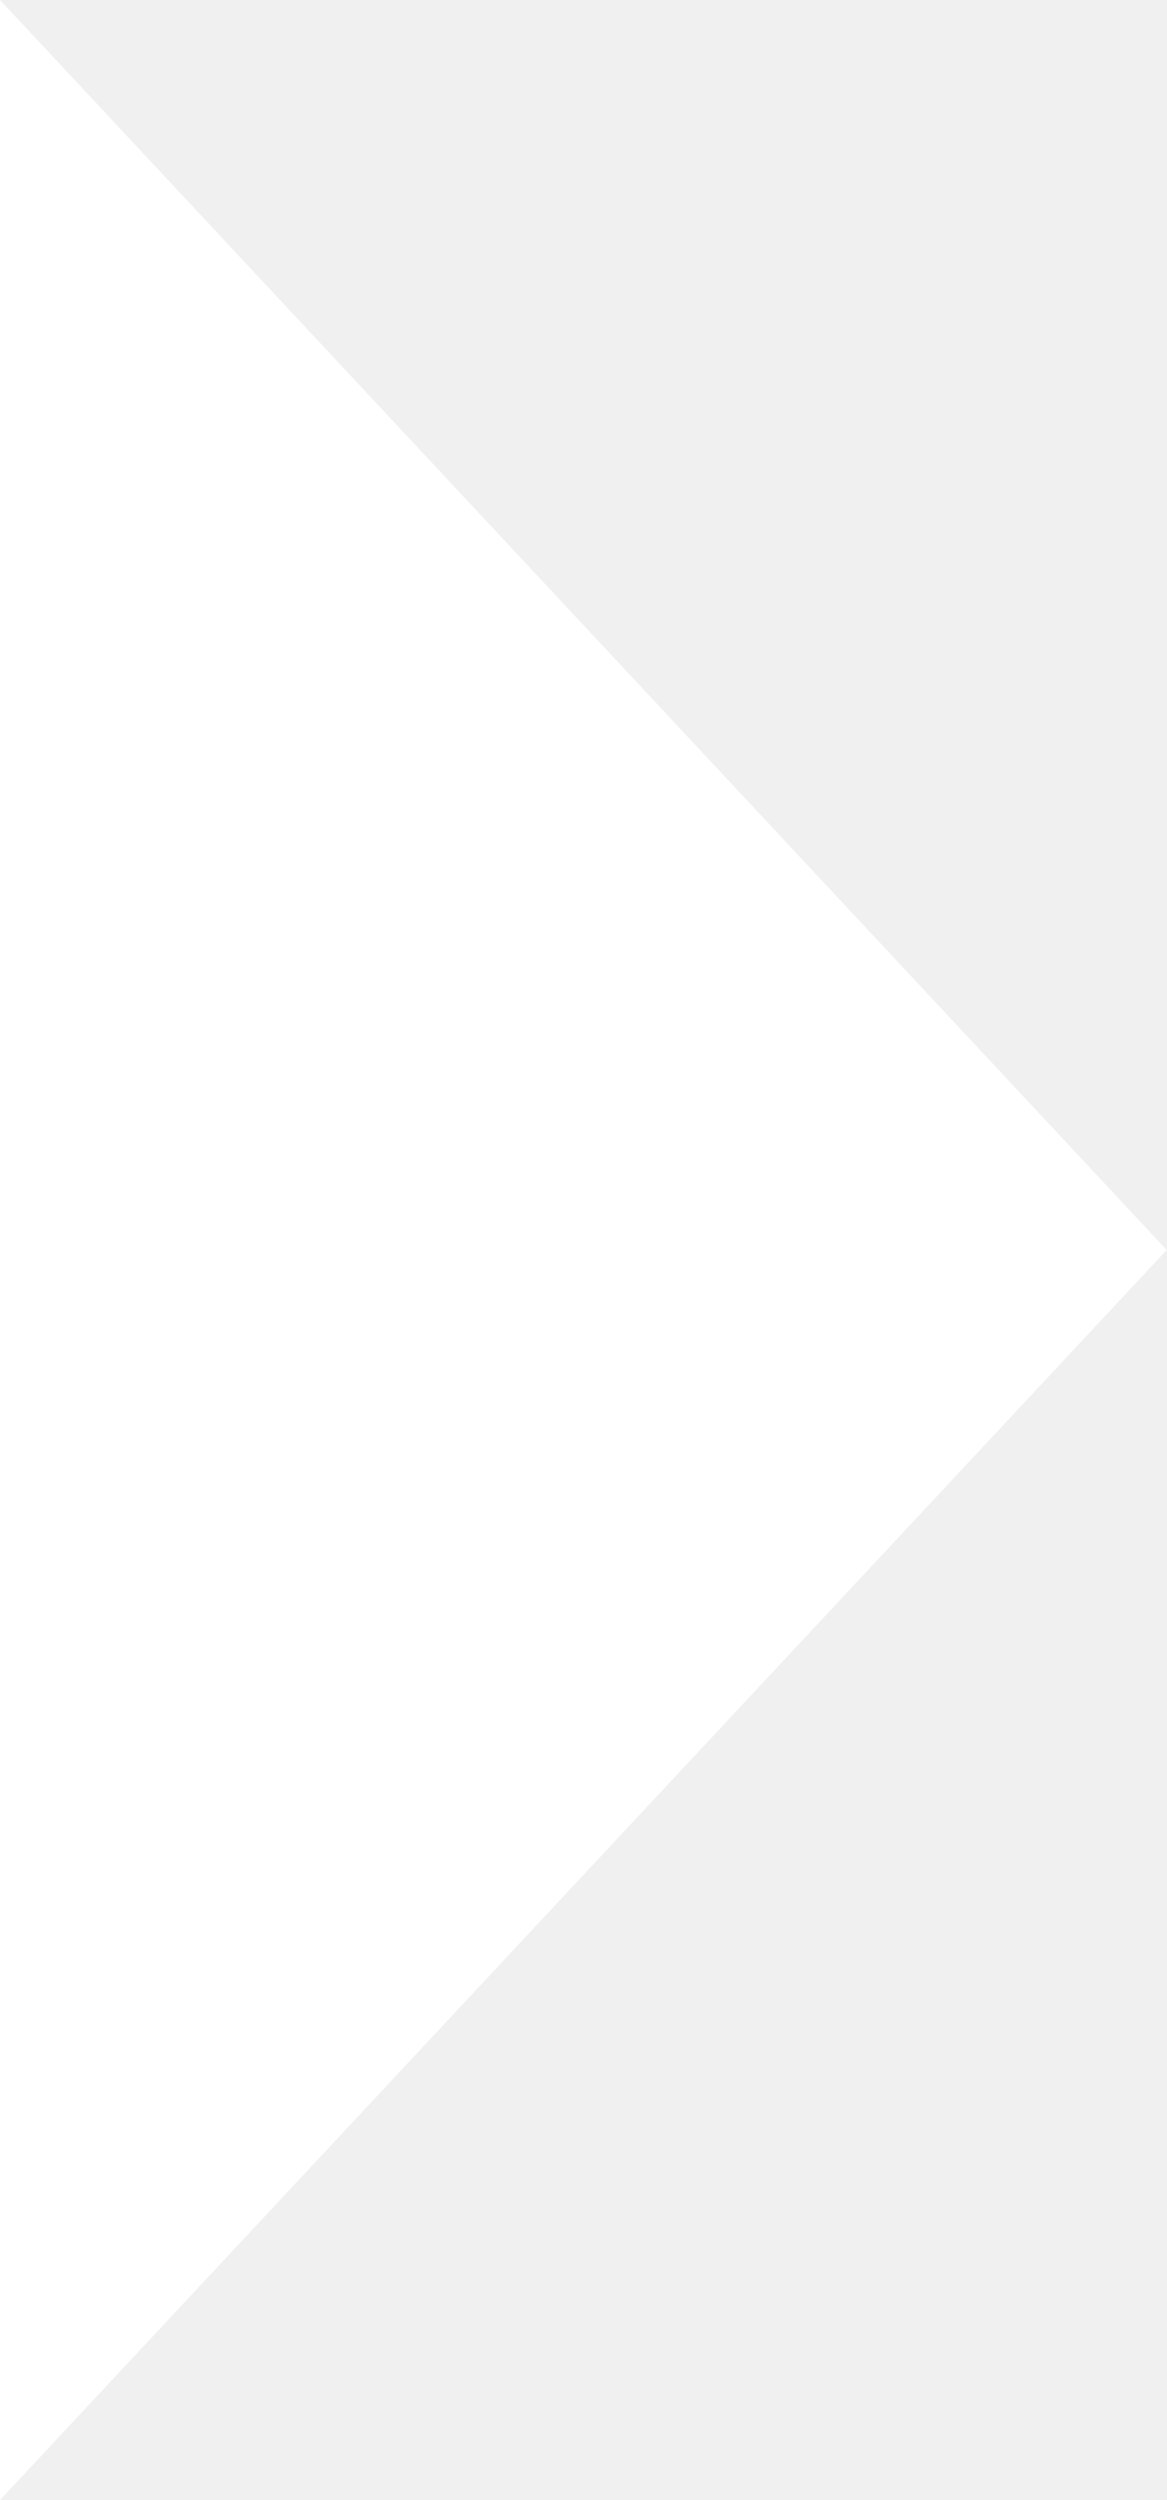
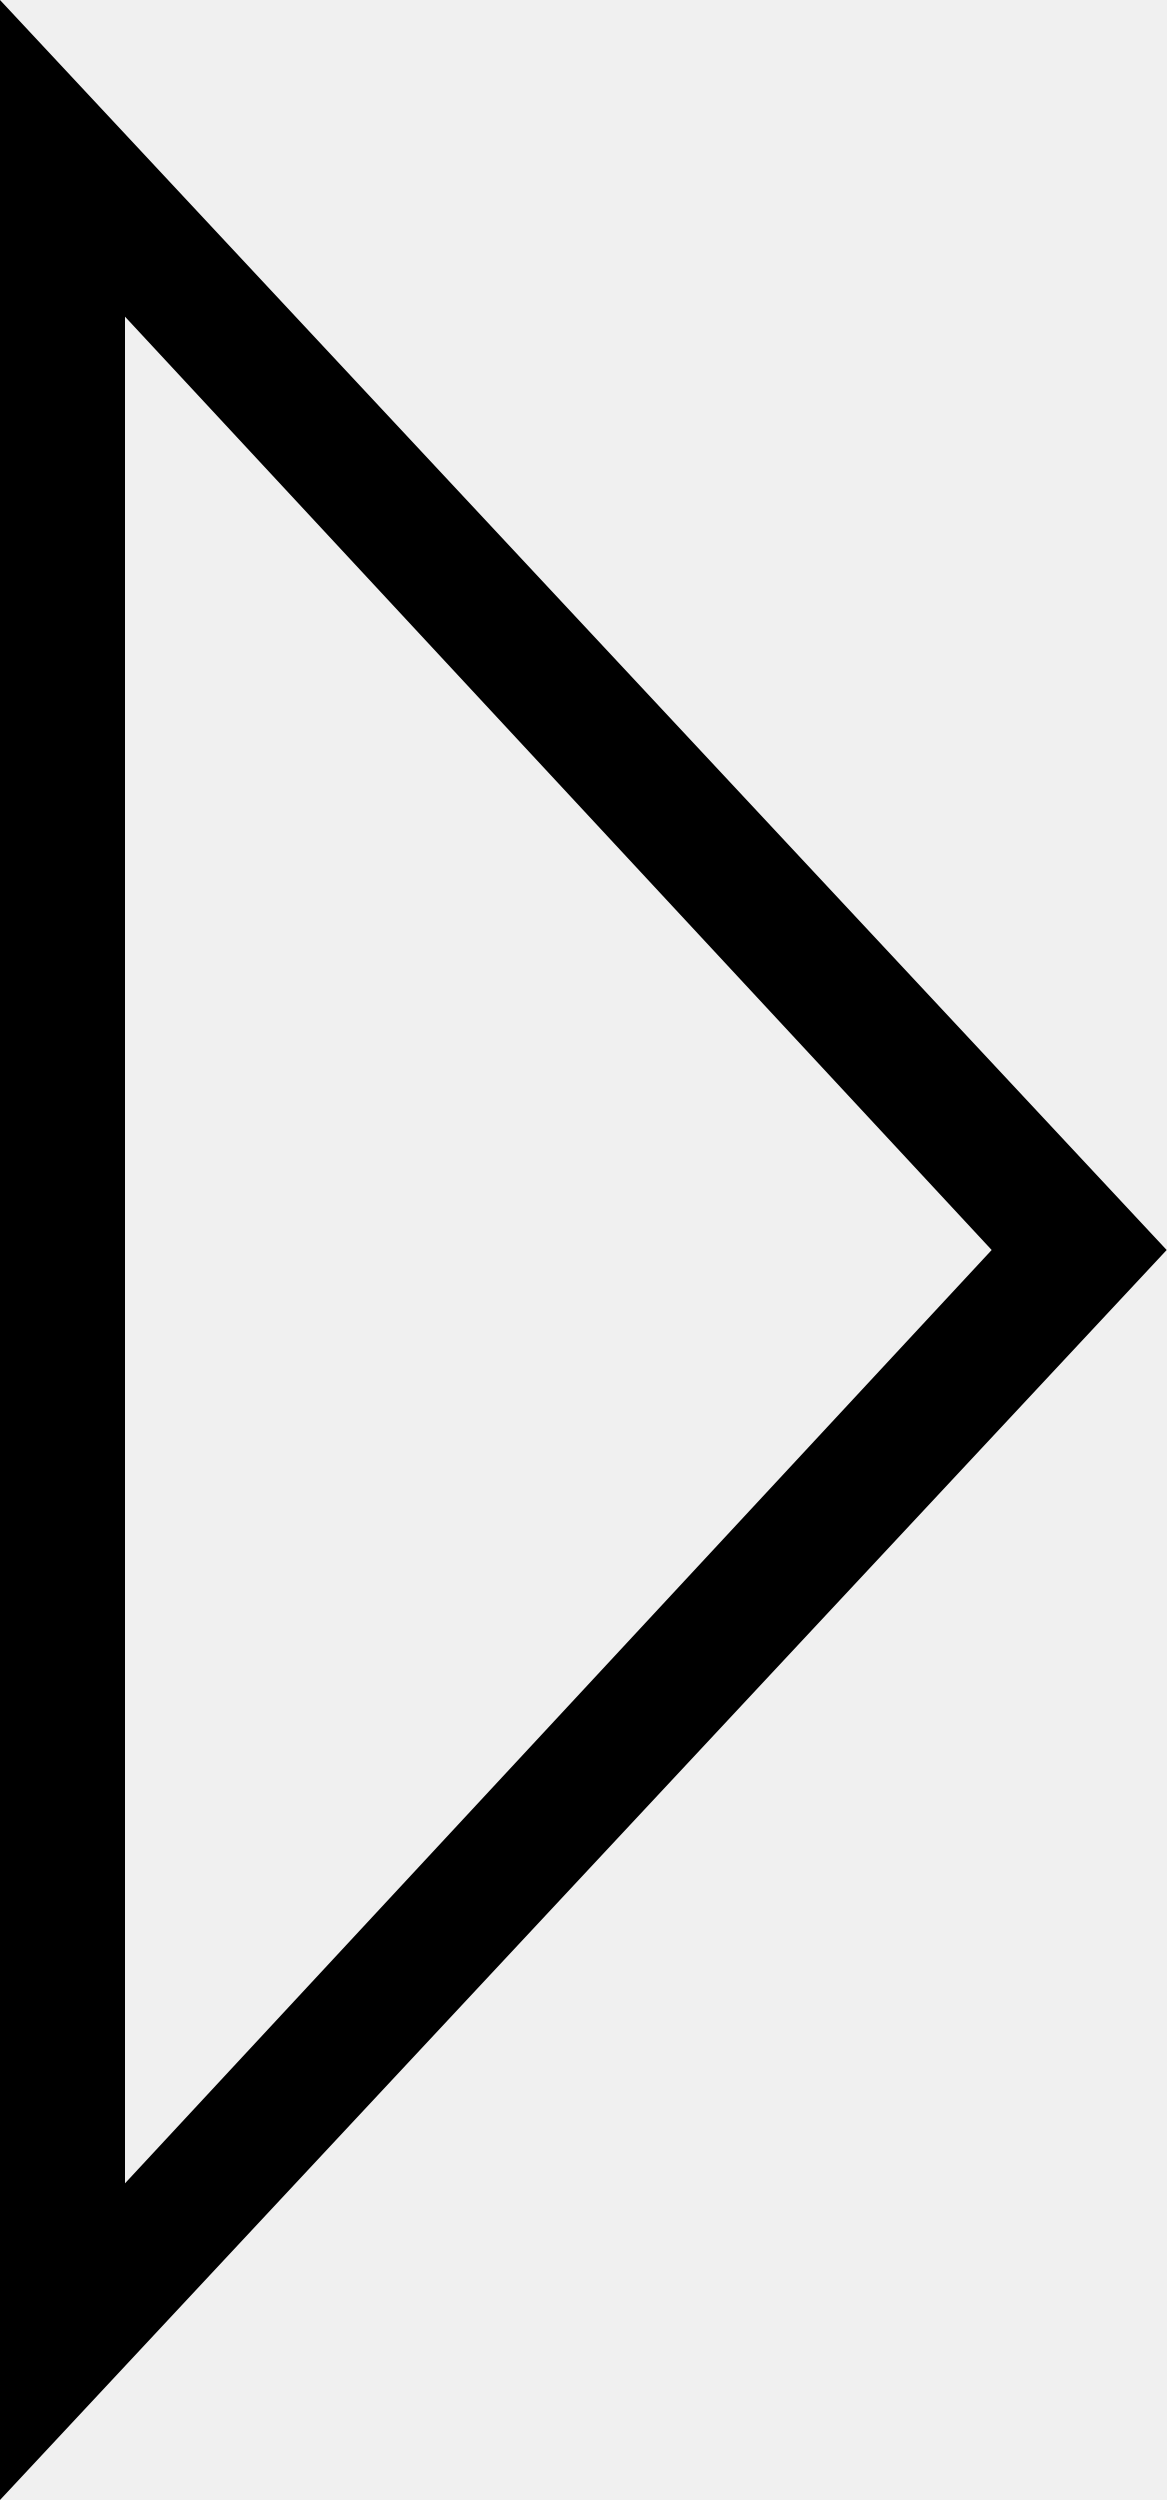
- <svg xmlns="http://www.w3.org/2000/svg" version="1.1" id="Слой_1" x="0px" y="0px" viewBox="0 0 14 30" style="enable-background:new 0 0 14 30;" xml:space="preserve">
-   <style type="text/css">
- 	.st0{fill:#FFFFFF;}
- </style>
+ <svg xmlns="http://www.w3.org/2000/svg" x="0px" y="0px" viewBox="0 0 14 30" style="enable-background:new 0 0 14 30;" xml:space="preserve">
  <g>
-     <polygon class="st0" points="0.8,1.9 13,15 0.8,28.1  " />
-     <path class="st0" d="M1.5,3.8L11.9,15L1.5,26.2V3.8 M0,0v30l14-15L0,0L0,0z" />
+     <polygon class="fill" points="0,0 0,0 0,30 0,30">
+       <animate id="animation-to-click" begin="indefinite" fill="freeze" attributeName="points" dur="500ms" to="0,0 14,15 14,15 0,30" />
+     </polygon>
+     <path class="border" d="M1.5,3.8L11.9,15L1.5,26.2V3.8 M0,0v30l14-15L0,0L0,0z" />
  </g>
</svg>
